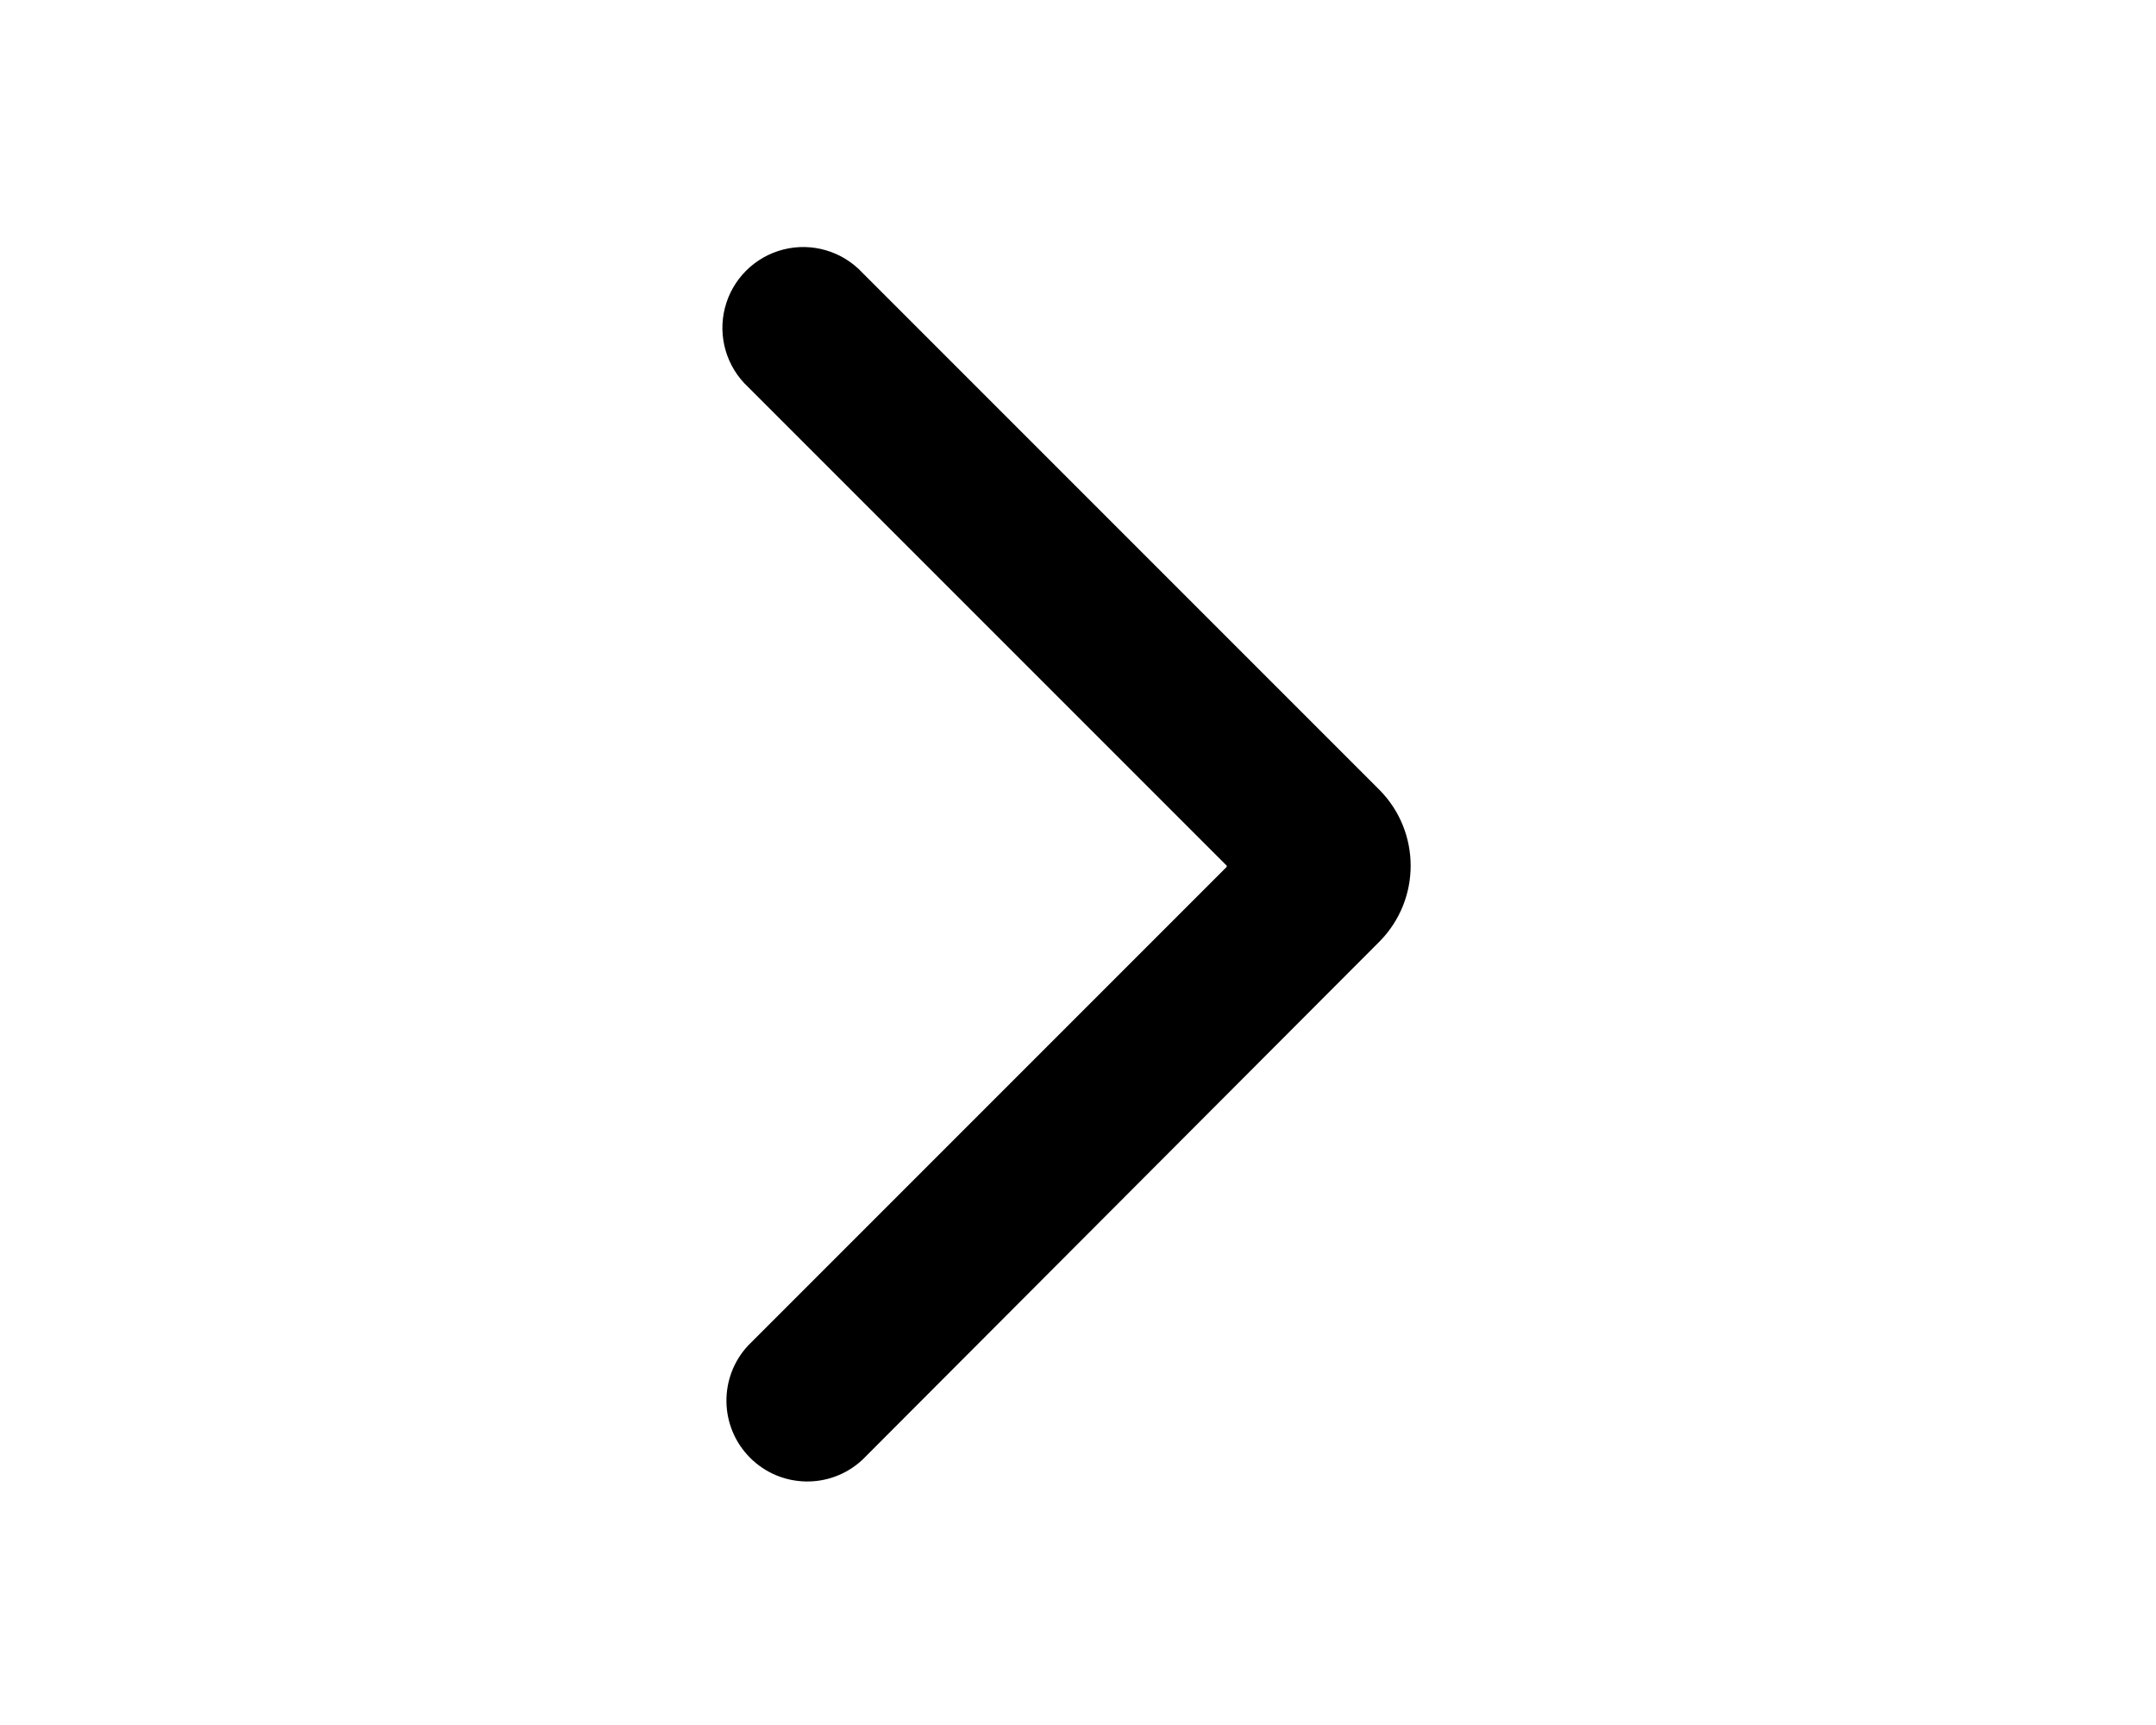
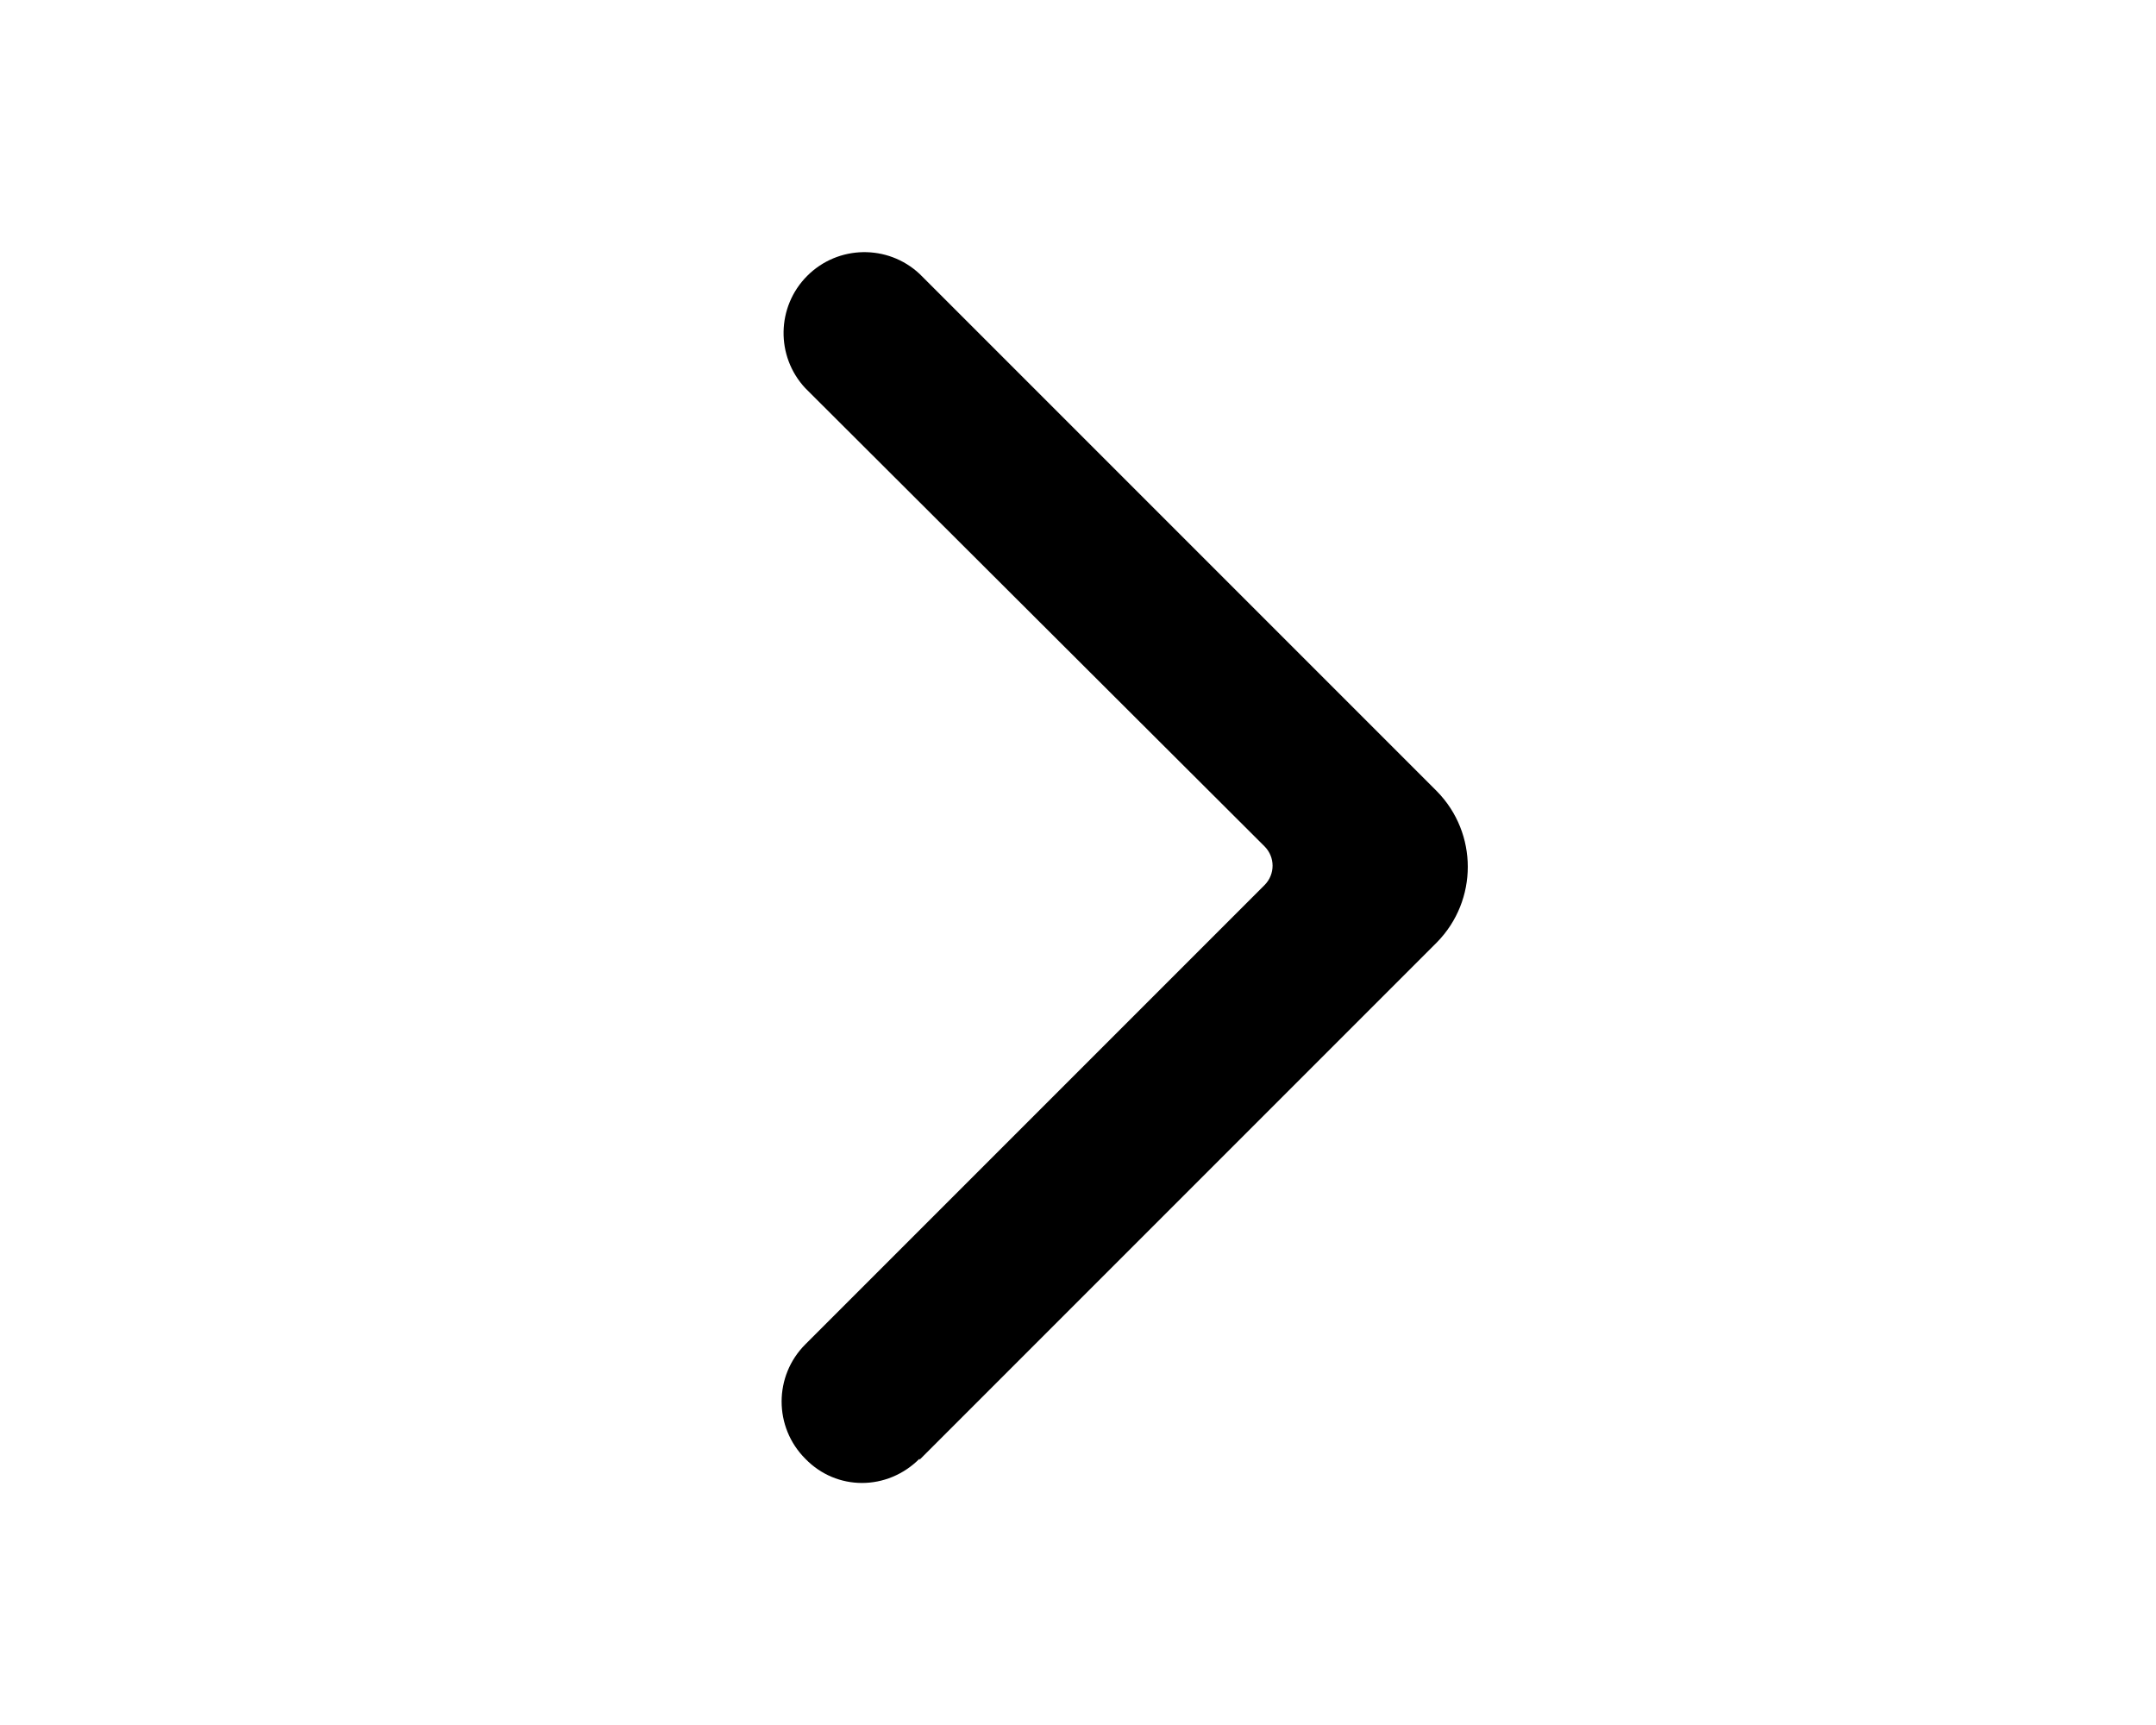
<svg xmlns="http://www.w3.org/2000/svg" viewBox="0 0 20 16" fill="currentColor">
-   <path fill-rule="evenodd" d="M11.38 8.03 6.94 3.59A.75.75 0 1 1 8 2.53l4.8 4.8a1 1 0 0 1 0 1.4L8 13.54a.75.75 0 0 1-1.06-1.06l4.44-4.44z" />
+   <path fill-rule="evenodd" d="M8.53 13.53c-.3.3-.77.3-1.06 0a.75.75 0 0 1 0-1.06l4.26-4.26c.1-.1.1-.26 0-.36L7.47 3.6a.75.75 0 0 1 1.06-1.06l4.8 4.8a1 1 0 0 1 0 1.4l-4.8 4.8z" />
</svg>
